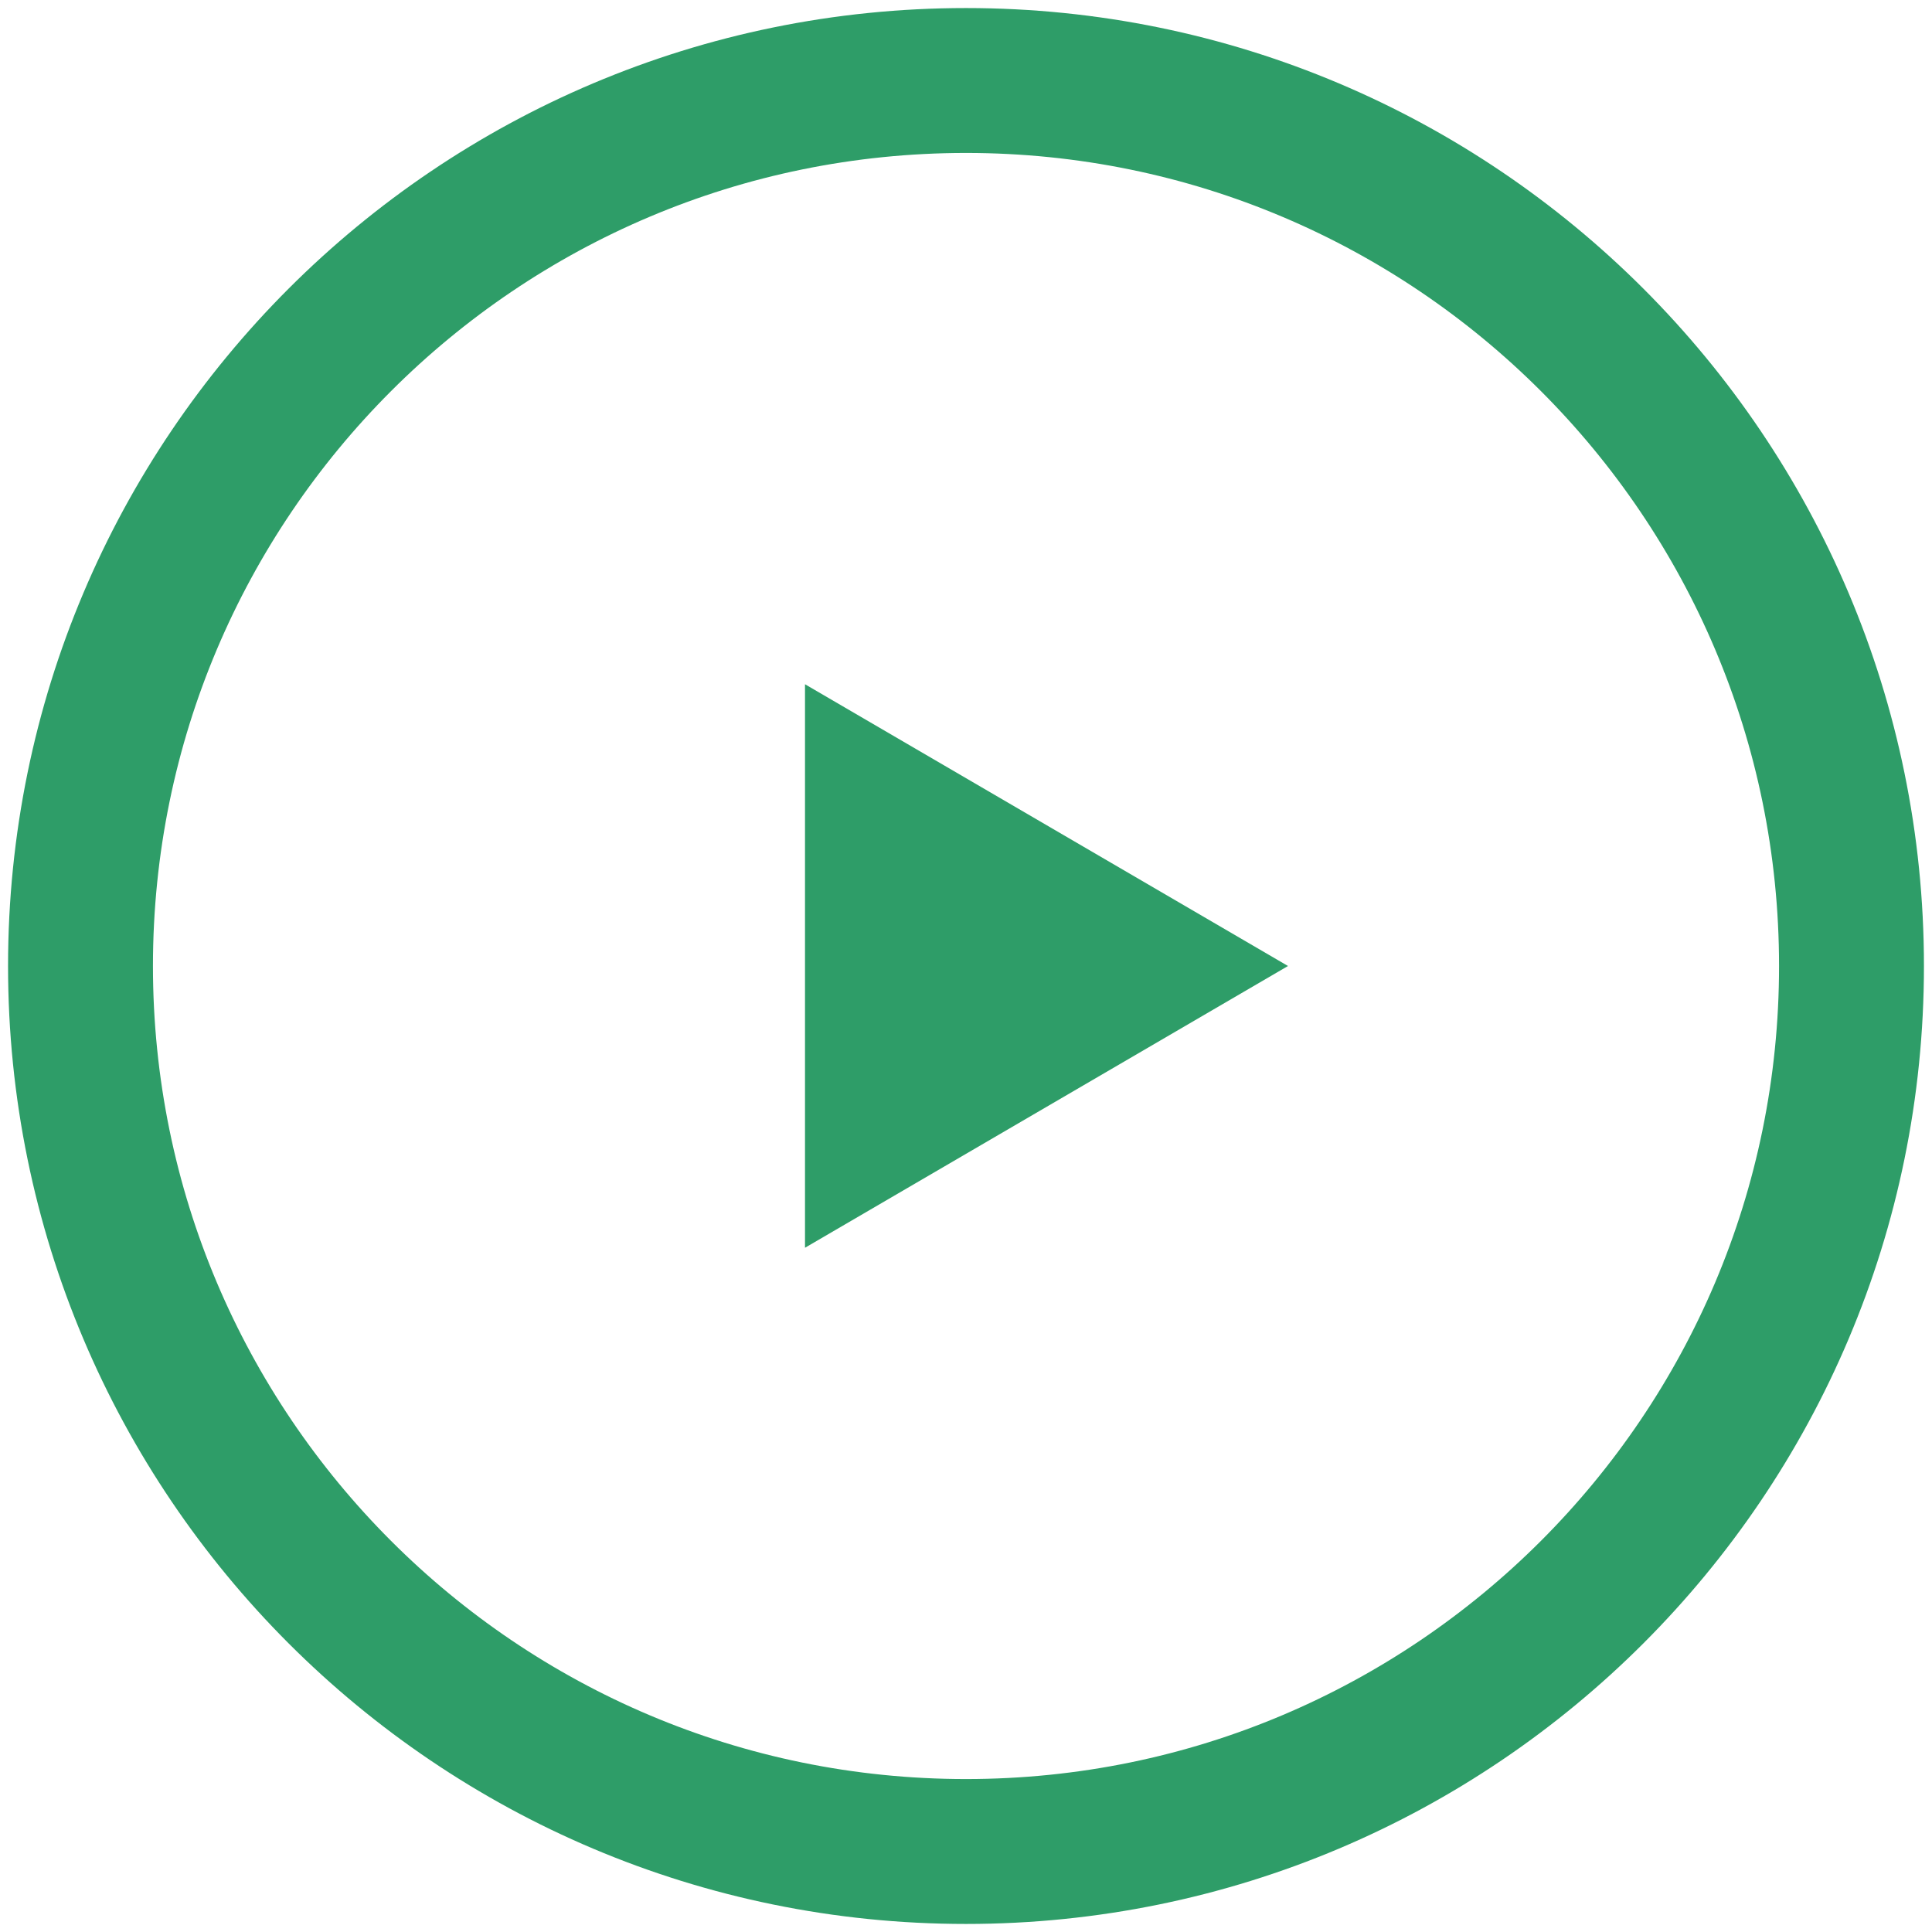
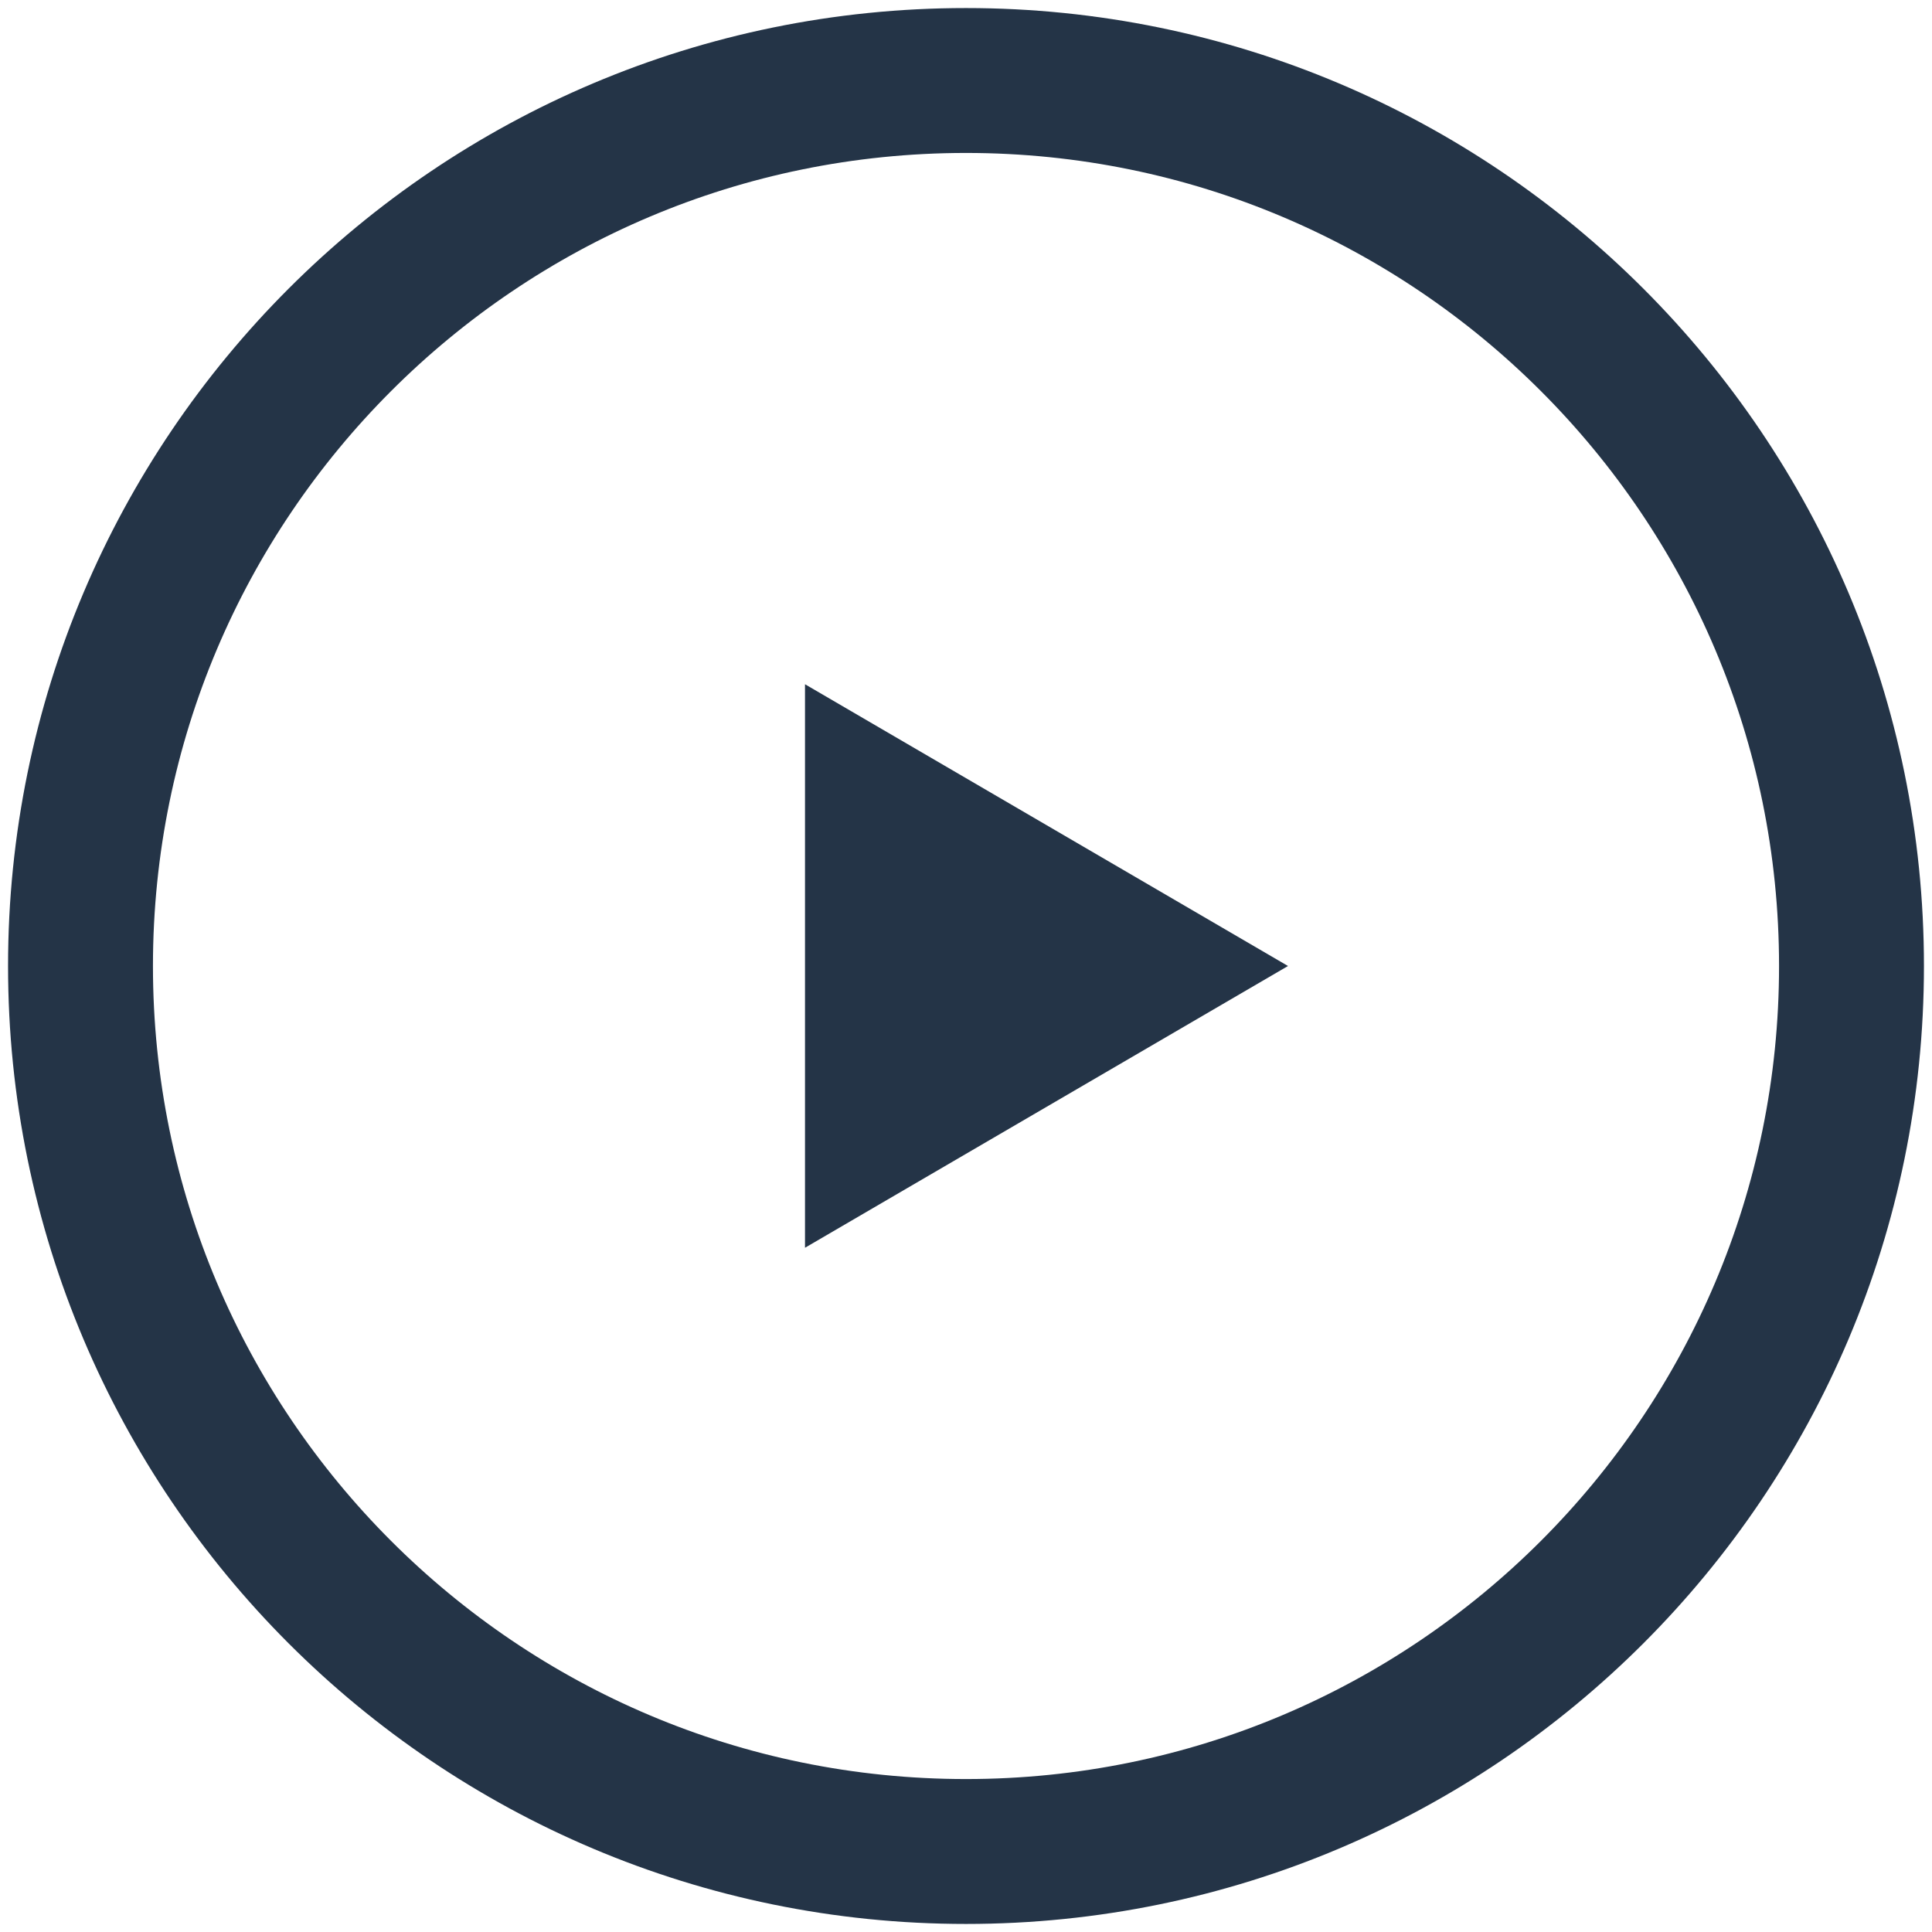
<svg xmlns="http://www.w3.org/2000/svg" viewBox="0 0 24 24" fill="none">
-   <circle cx="12" cy="12" r="11" stroke="#2e9d68" stroke-width="1.8" />
-   <path d="M10 8.5L16 12L10 15.5V8.5Z" fill="#2e9d68" />
+   <circle cx="12" cy="12" r="11" stroke="#243447" stroke-width="1.8" />
+   <path d="M10 8.5L16 12L10 15.5V8.5Z" fill="#243447" />
</svg>
